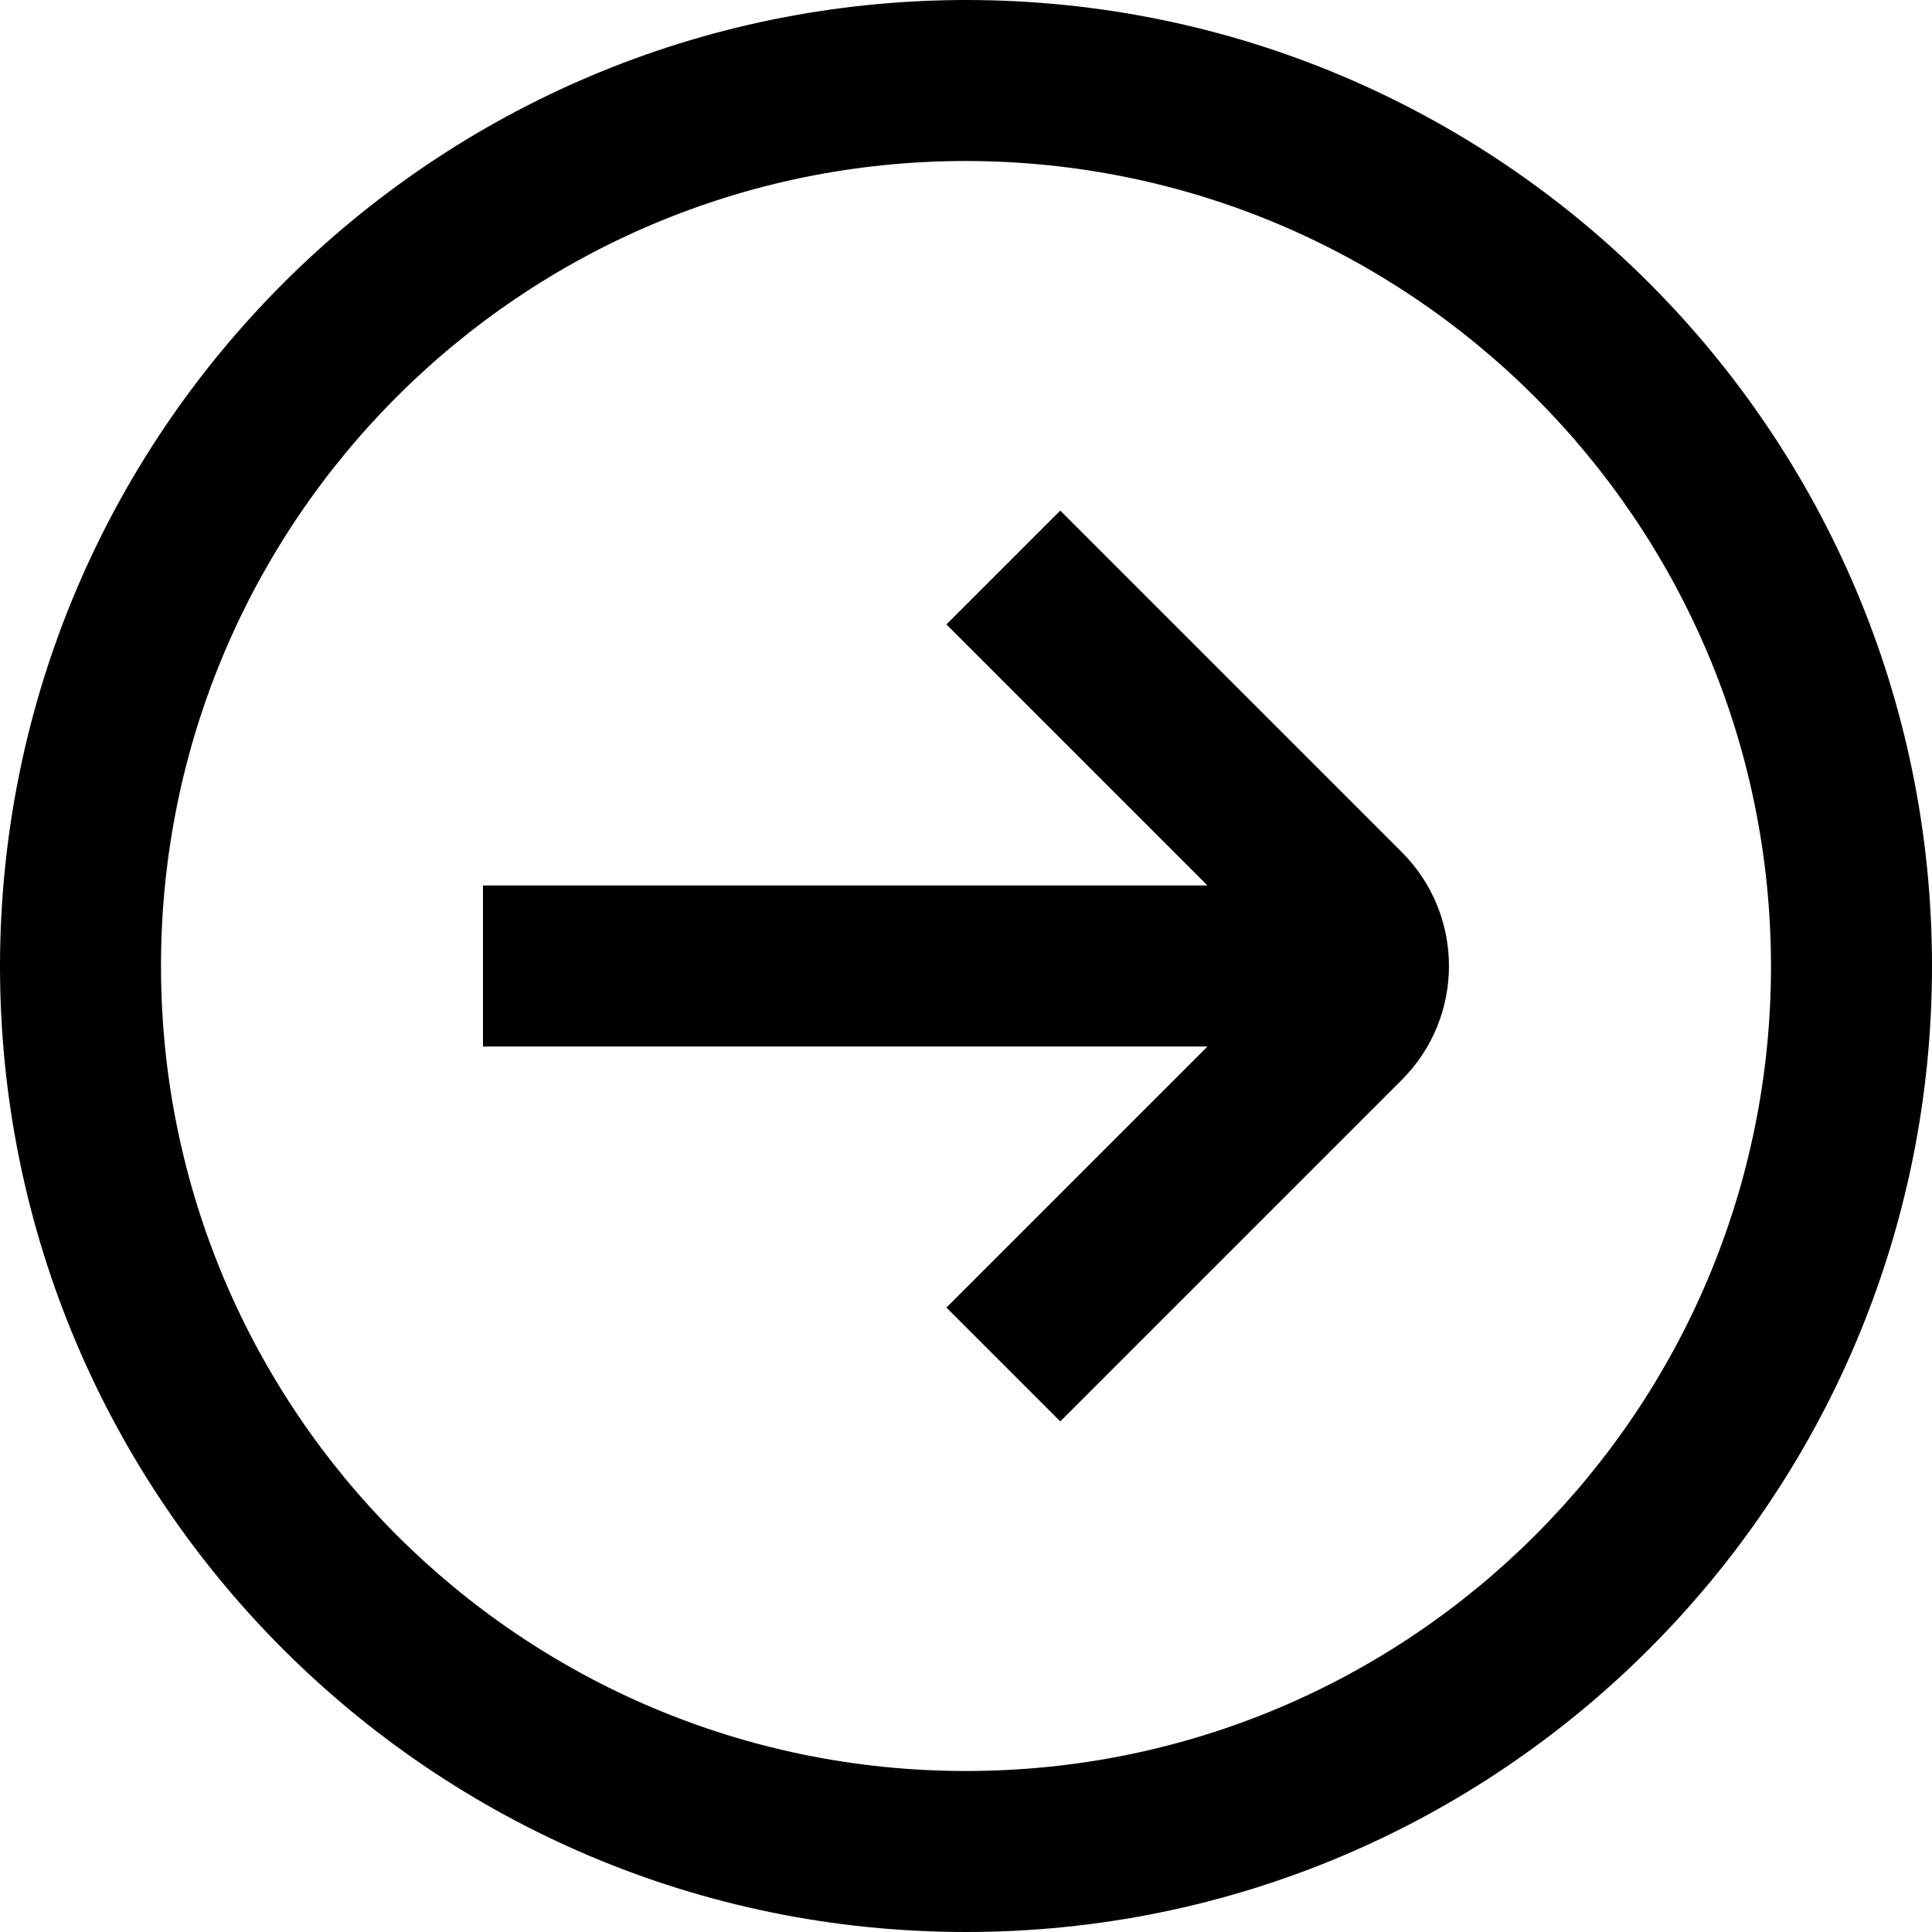
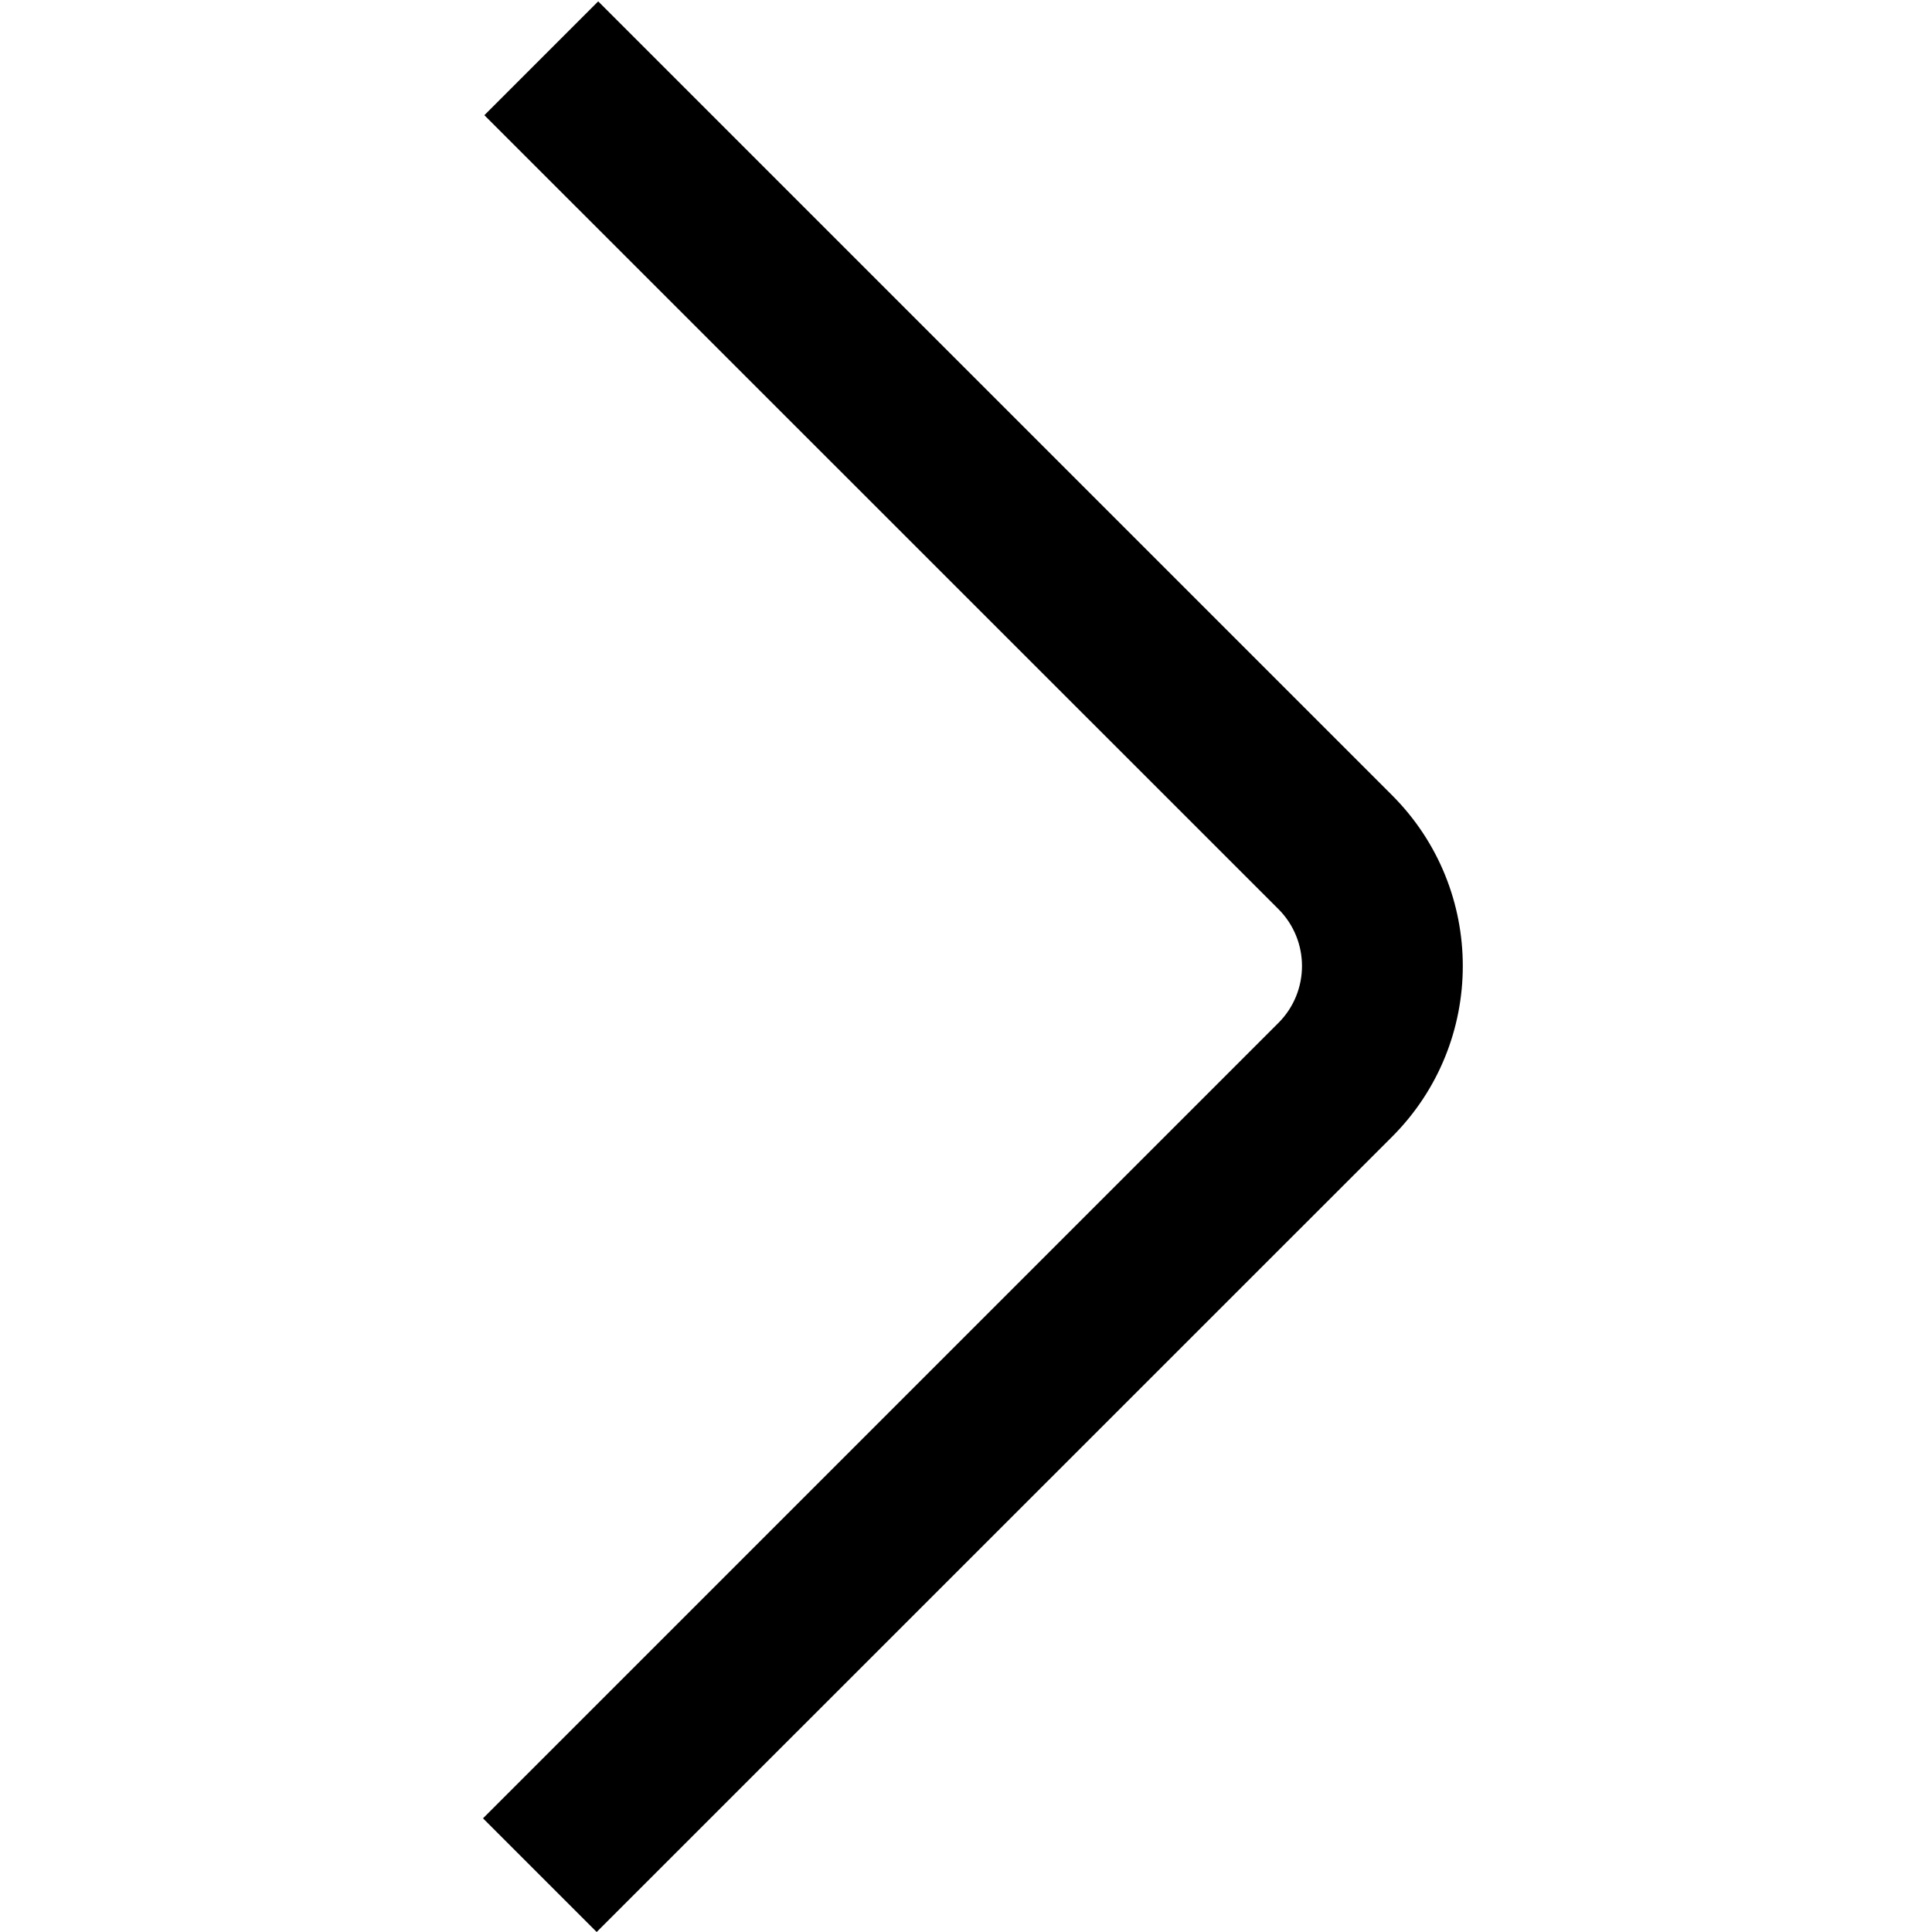
- <svg xmlns="http://www.w3.org/2000/svg" id="arrow-circle-down" viewBox="0 0 24 24" width="64" height="64">
-   <path d="M0,12A12,12,0,1,0,12,0,12.013,12.013,0,0,0,0,12Zm22,0A10,10,0,1,1,12,2,10.011,10.011,0,0,1,22,12ZM11.757,7.757l1.414-1.414,4.243,4.243a2,2,0,0,1,0,2.828l-4.243,4.243-1.414-1.414L15,13H6V11h9Z" />
+ <svg xmlns="http://www.w3.org/2000/svg" viewBox="0 0 24 24" width="50" height="50">
+   <g id="_01_align_center" data-name="01 align center">
+     <path d="M7.412,24,6,22.588l9.881-9.881a1,1,0,0,0,0-1.414L6.017,1.431,7.431.017l9.862,9.862a3,3,0,0,1,0,4.242Z" />
+   </g>
</svg>
